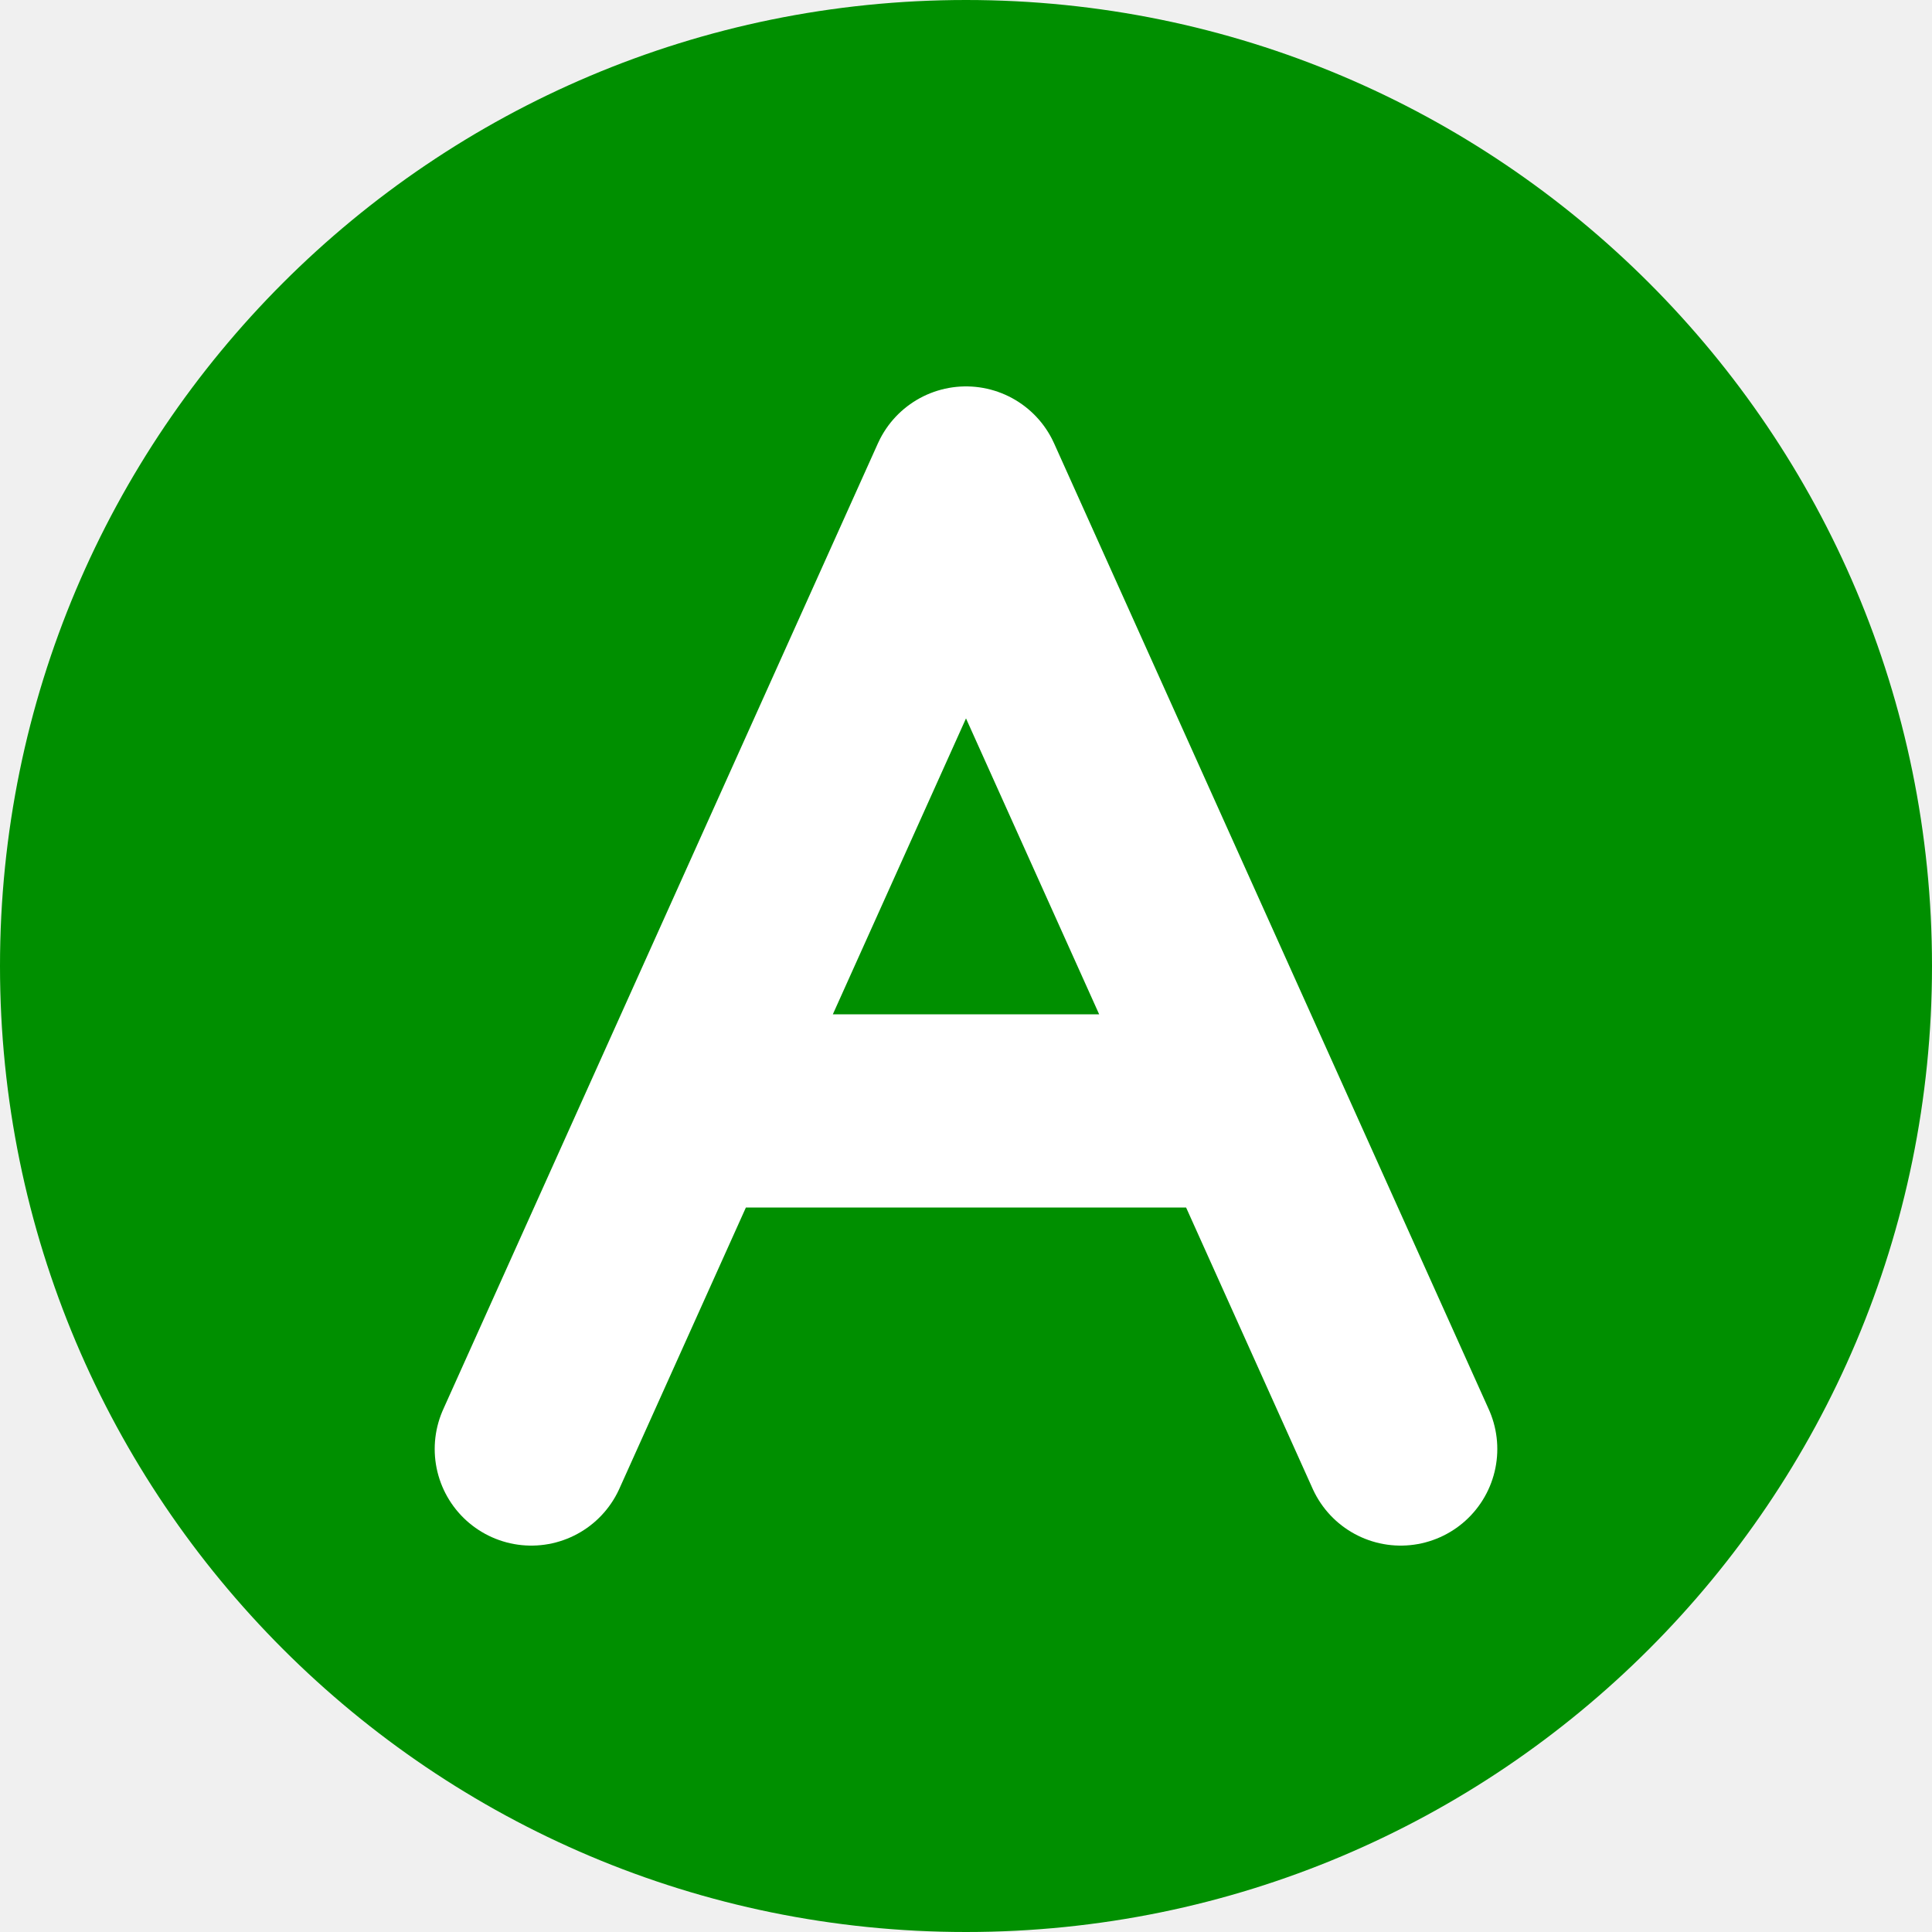
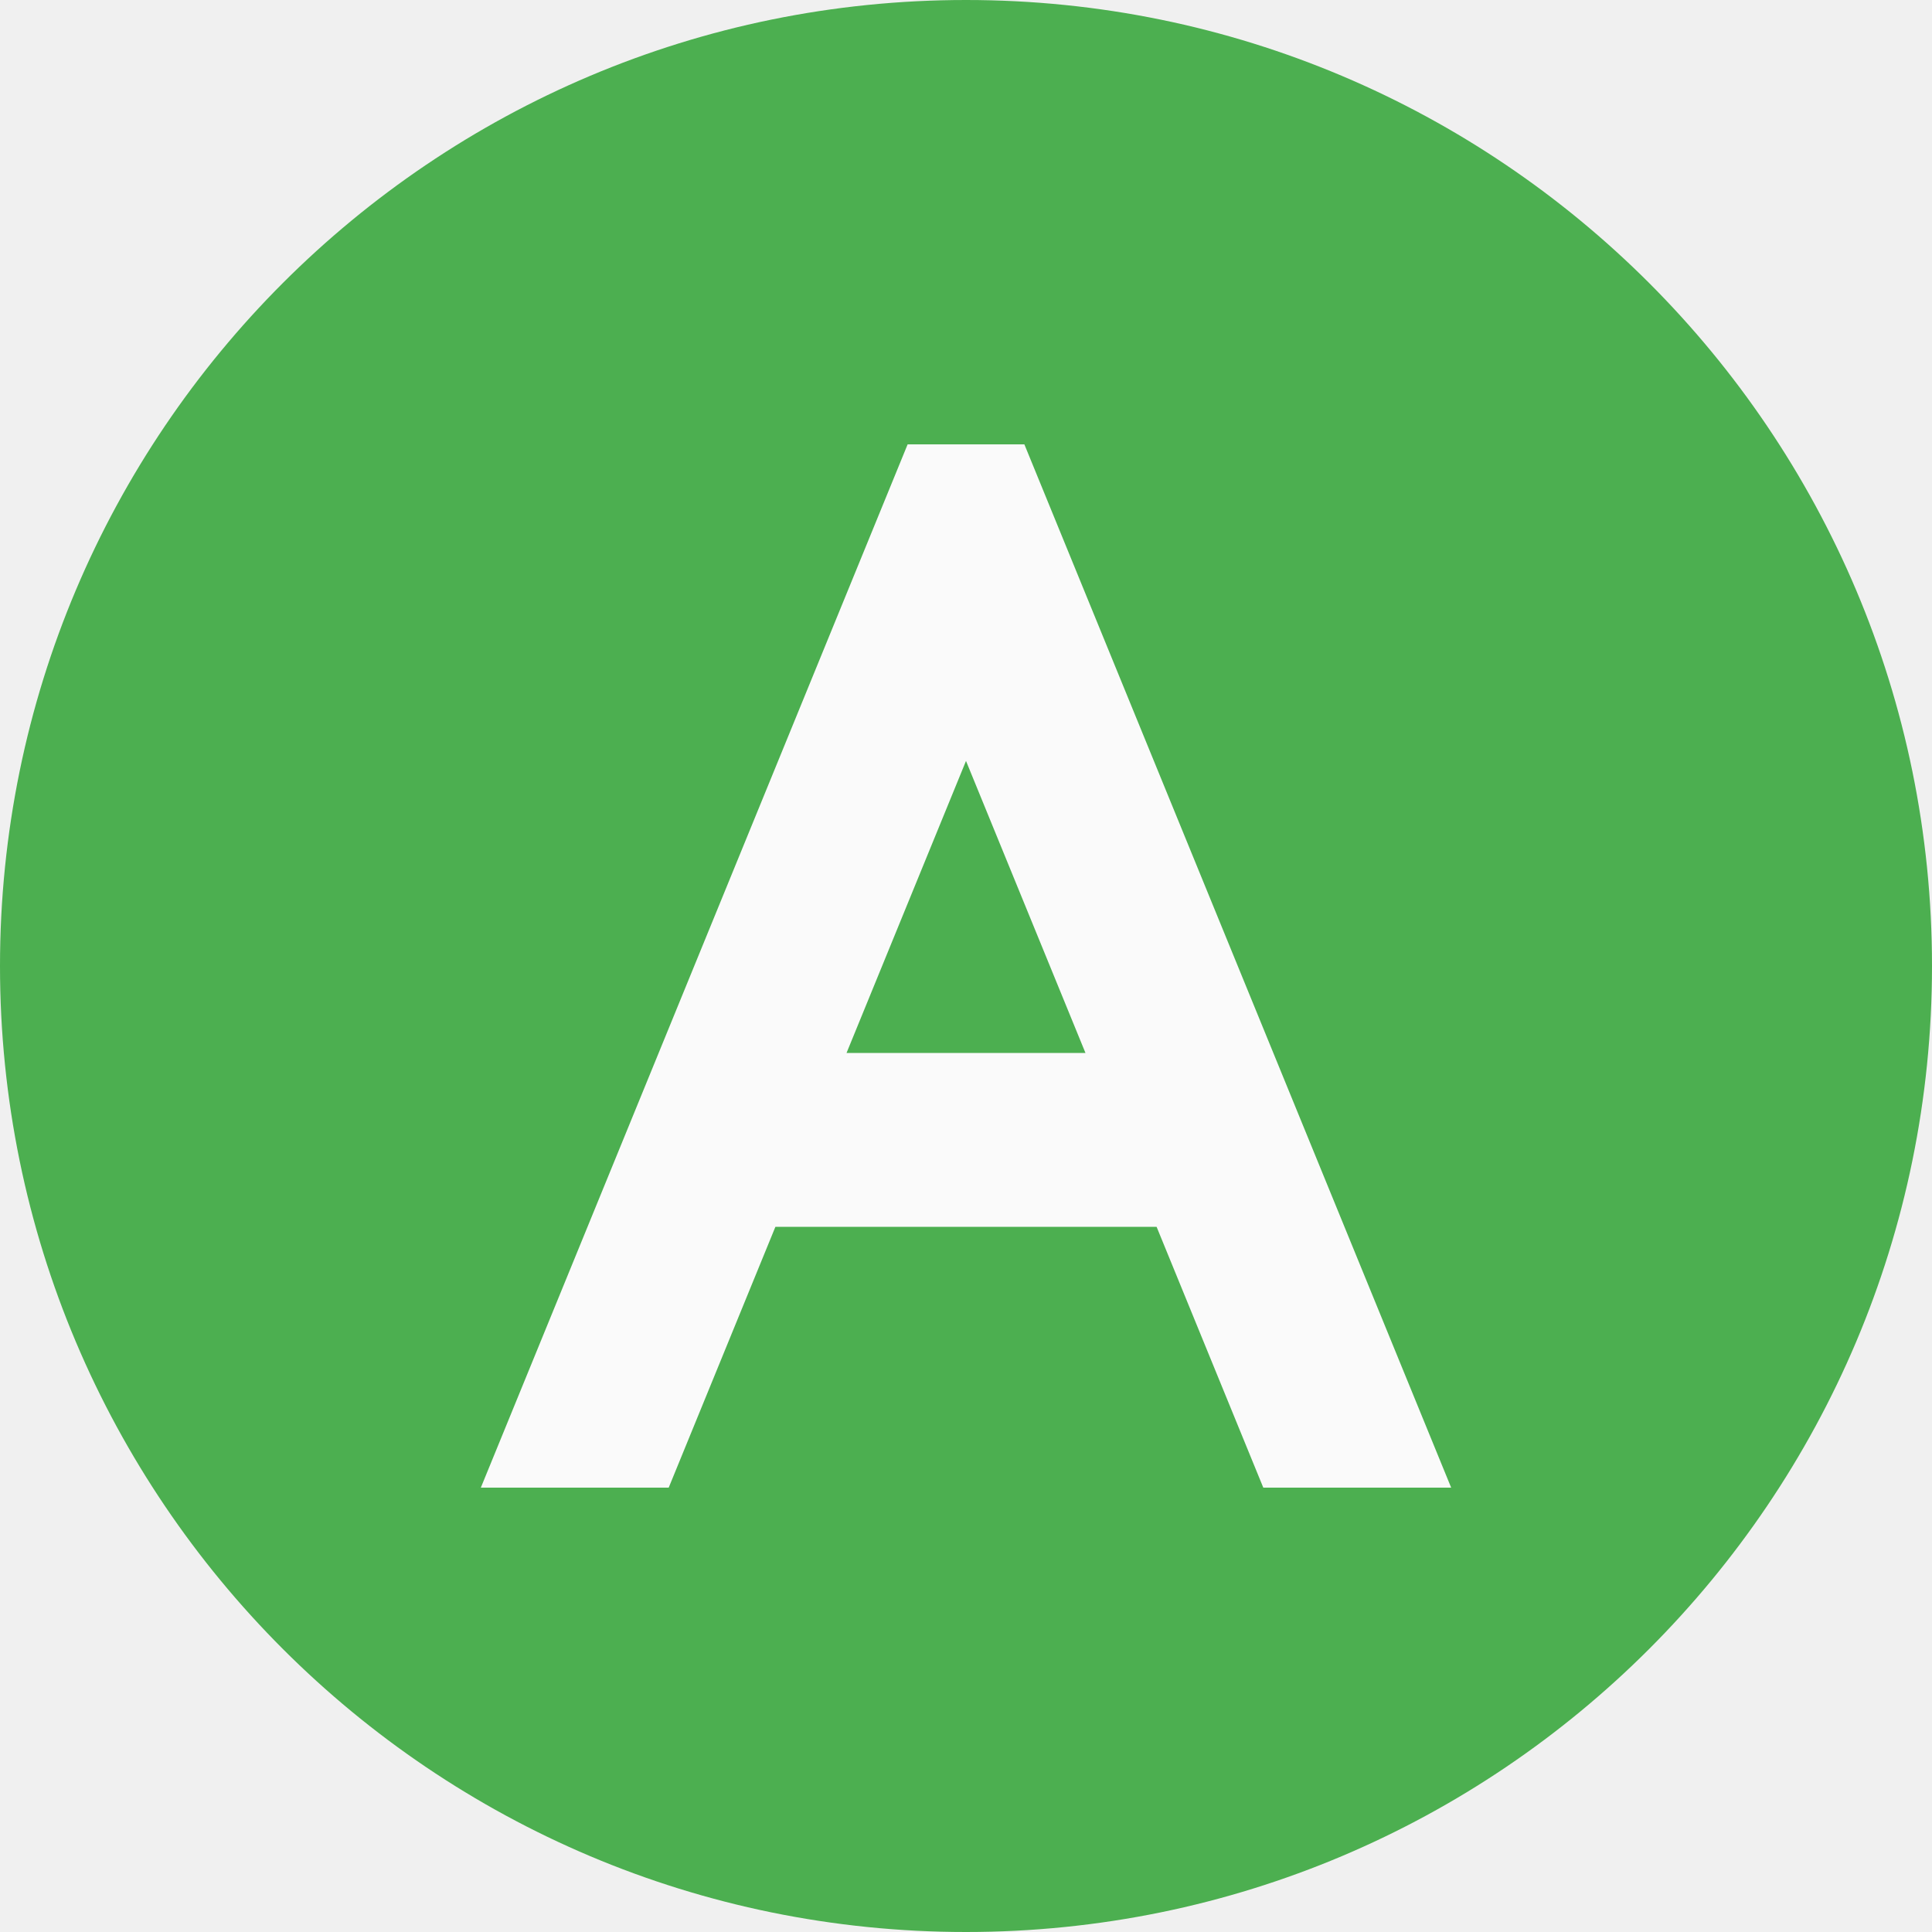
<svg xmlns="http://www.w3.org/2000/svg" viewBox="0 0 100 100">
-   <circle cx="50" cy="50" r="50" fill="#008f00">
-     </circle>
-   <path transform="translate(50,50) scale(0.5) translate(-50,-50)" fill="none" stroke="#ffffff" stroke-width="20" stroke-linecap="round" stroke-linejoin="round" d="             M 5 100             L 50 0             L 95 100             M 21 65             L 79 65         ">
-     </path>
+   <circle cx="50" cy="50" r="50" fill="#4caf50" />
+   <clipPath id="clip">
+     <rect x="-10" y="-10" width="120" height="120" />
+   </clipPath>
+   <path transform="translate(50,50) scale(0.45) translate(-50,-50)" fill="none" stroke="#fafafa" stroke-width="20" stroke-linecap="square" clip-path="url(#clip)" d="       M 5 110       L 50 0       L 95 110       M 30 70       L 70 70     " />
</svg>
